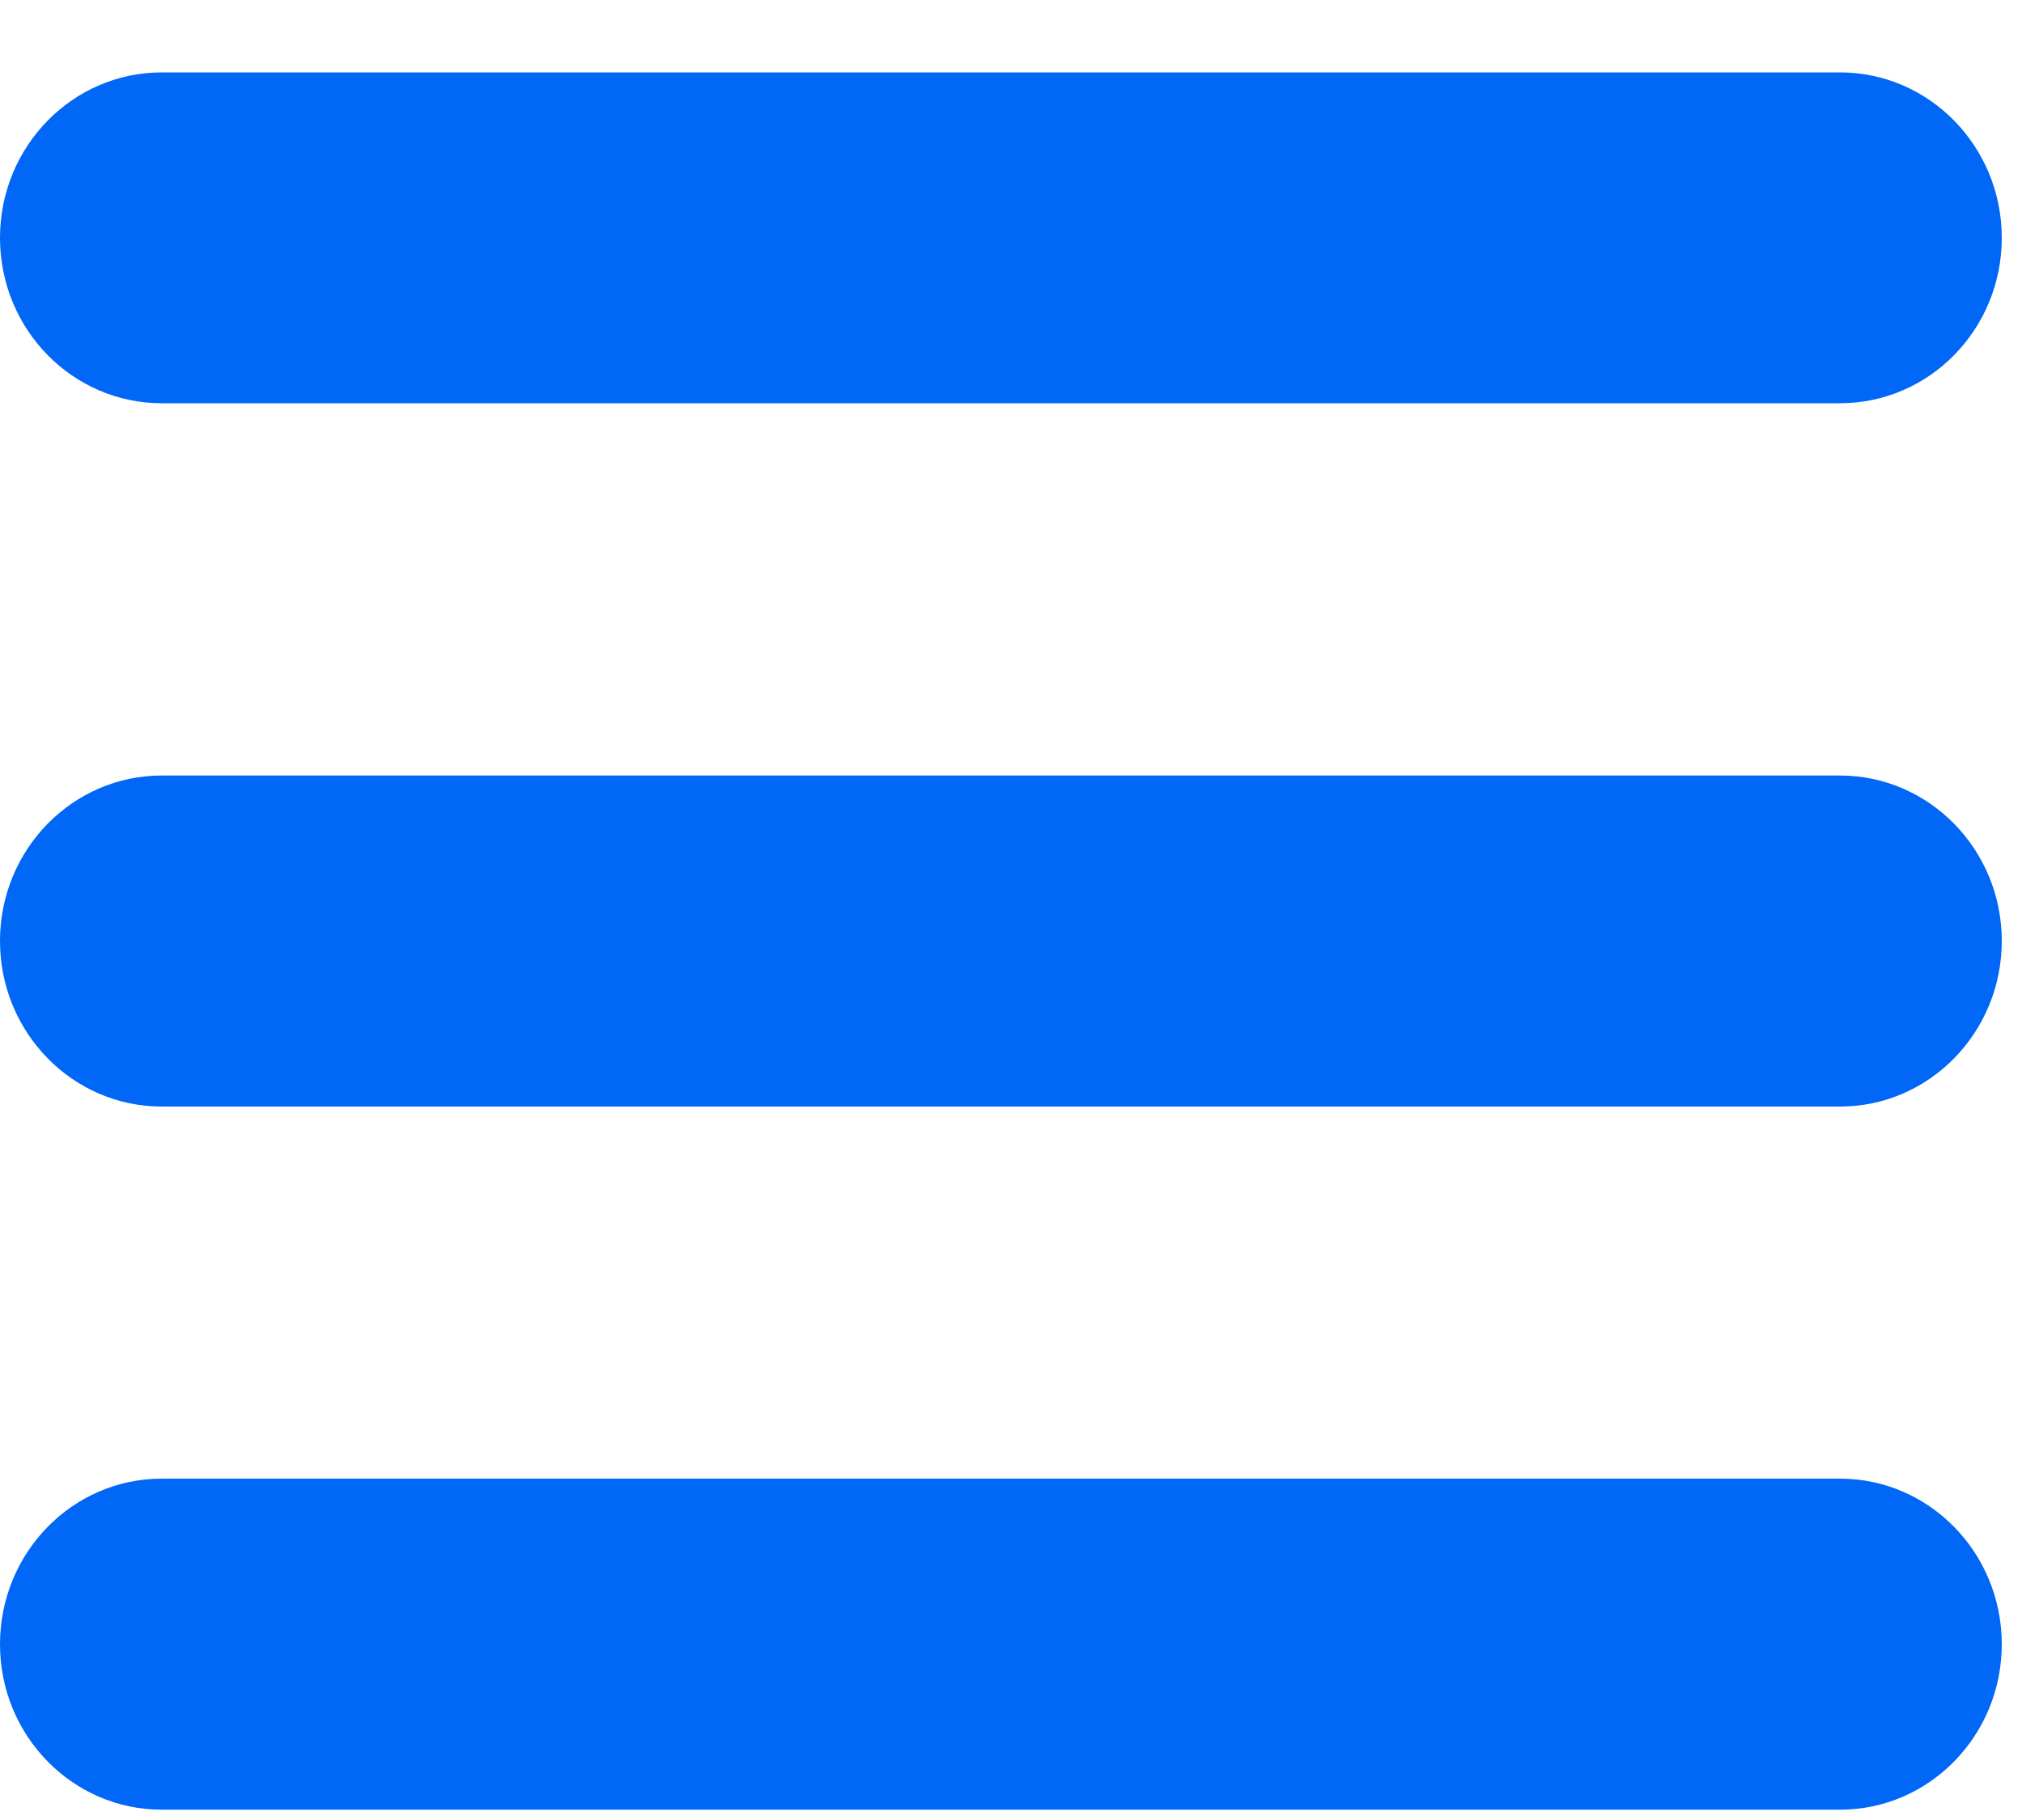
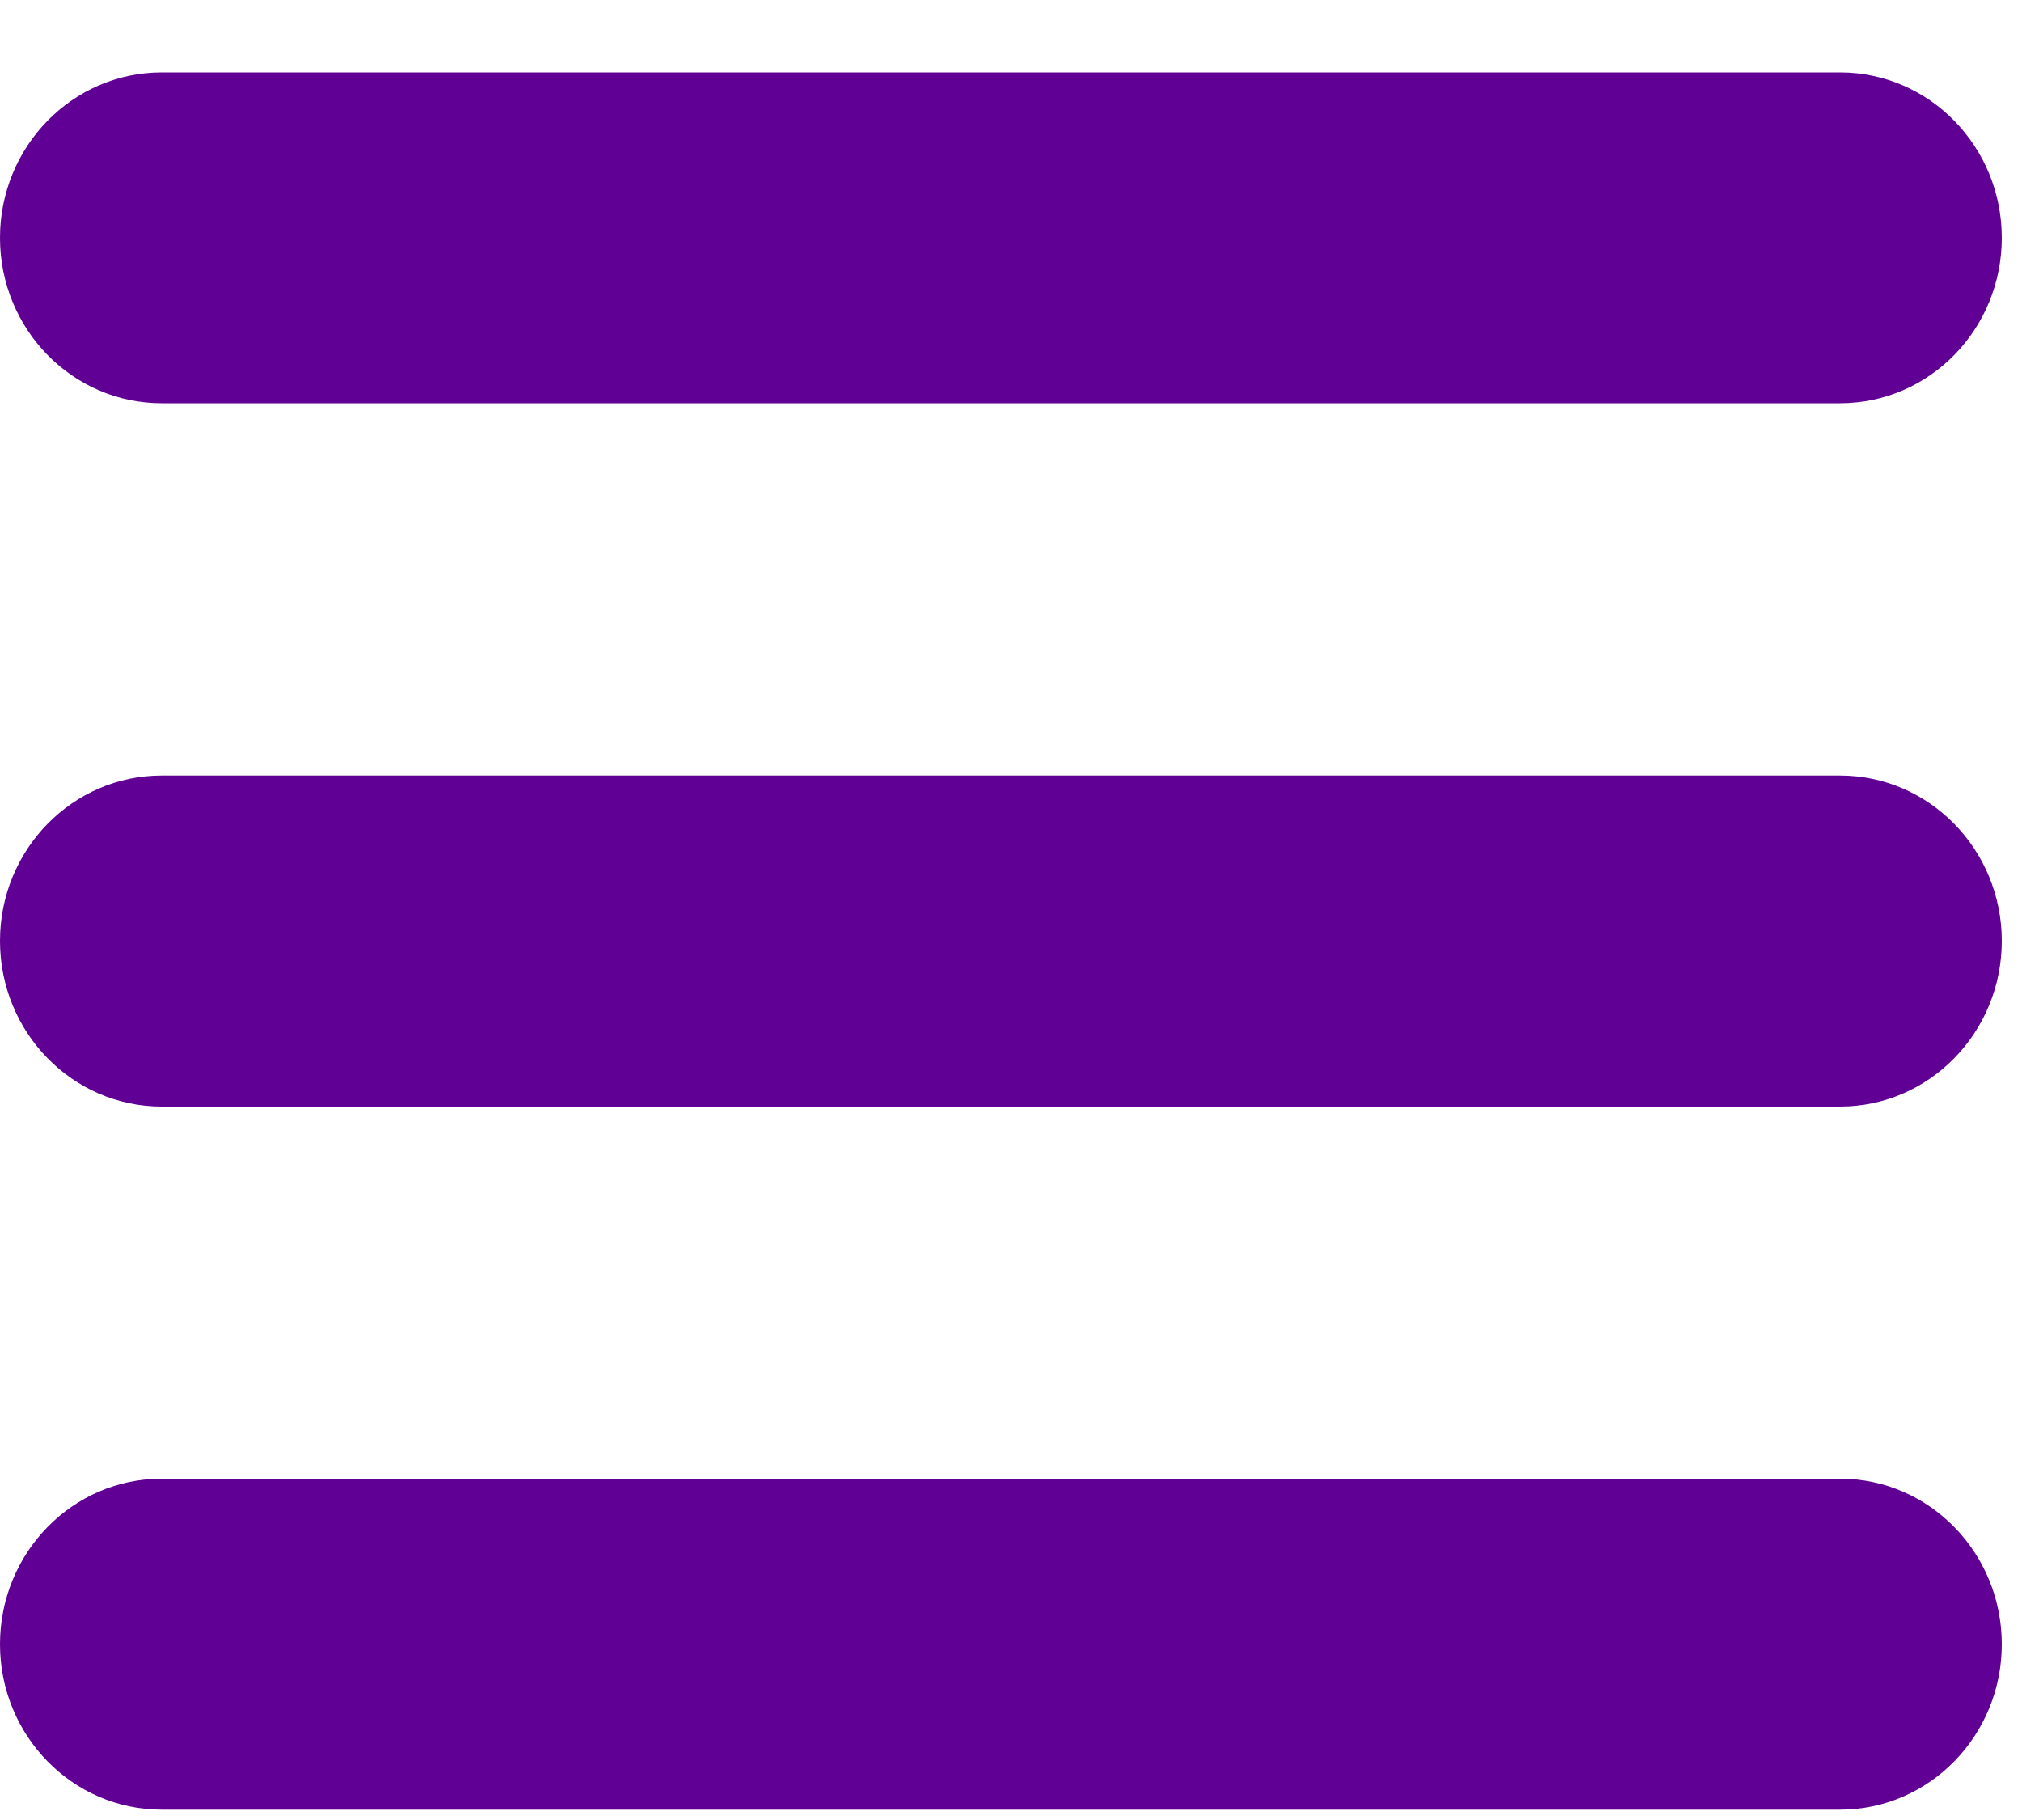
<svg xmlns="http://www.w3.org/2000/svg" width="10" height="9" viewBox="0 0 10 9">
-   <path fill="#0067F6" d="M0,1.176 C0,0.725 0.358,0.358 0.8,0.358 L9.1,0.358 C9.542,0.358 9.9,0.725 9.9,1.176 C9.9,1.628 9.542,1.994 9.1,1.994 L0.8,1.994 C0.358,1.994 0,1.628 0,1.176 Z M9.1,3.835 L0.8,3.835 C0.358,3.835 0,4.202 0,4.653 C0,5.105 0.358,5.472 0.8,5.472 L9.1,5.472 C9.542,5.472 9.9,5.105 9.9,4.653 C9.9,4.202 9.542,3.835 9.1,3.835 Z M9.1,7.312 L0.8,7.312 C0.358,7.312 0,7.679 0,8.131 C0,8.582 0.358,8.949 0.8,8.949 L9.1,8.949 C9.542,8.949 9.9,8.582 9.9,8.131 C9.9,7.679 9.542,7.312 9.1,7.312 Z" />
+   <path fill="#610094" d="M0,1.176 C0,0.725 0.358,0.358 0.8,0.358 L9.1,0.358 C9.542,0.358 9.9,0.725 9.9,1.176 C9.9,1.628 9.542,1.994 9.1,1.994 L0.8,1.994 C0.358,1.994 0,1.628 0,1.176 Z M9.1,3.835 L0.8,3.835 C0.358,3.835 0,4.202 0,4.653 C0,5.105 0.358,5.472 0.8,5.472 L9.1,5.472 C9.542,5.472 9.9,5.105 9.9,4.653 C9.9,4.202 9.542,3.835 9.1,3.835 Z M9.1,7.312 L0.8,7.312 C0.358,7.312 0,7.679 0,8.131 C0,8.582 0.358,8.949 0.8,8.949 L9.1,8.949 C9.542,8.949 9.9,8.582 9.9,8.131 C9.9,7.679 9.542,7.312 9.1,7.312 Z" />
</svg>
